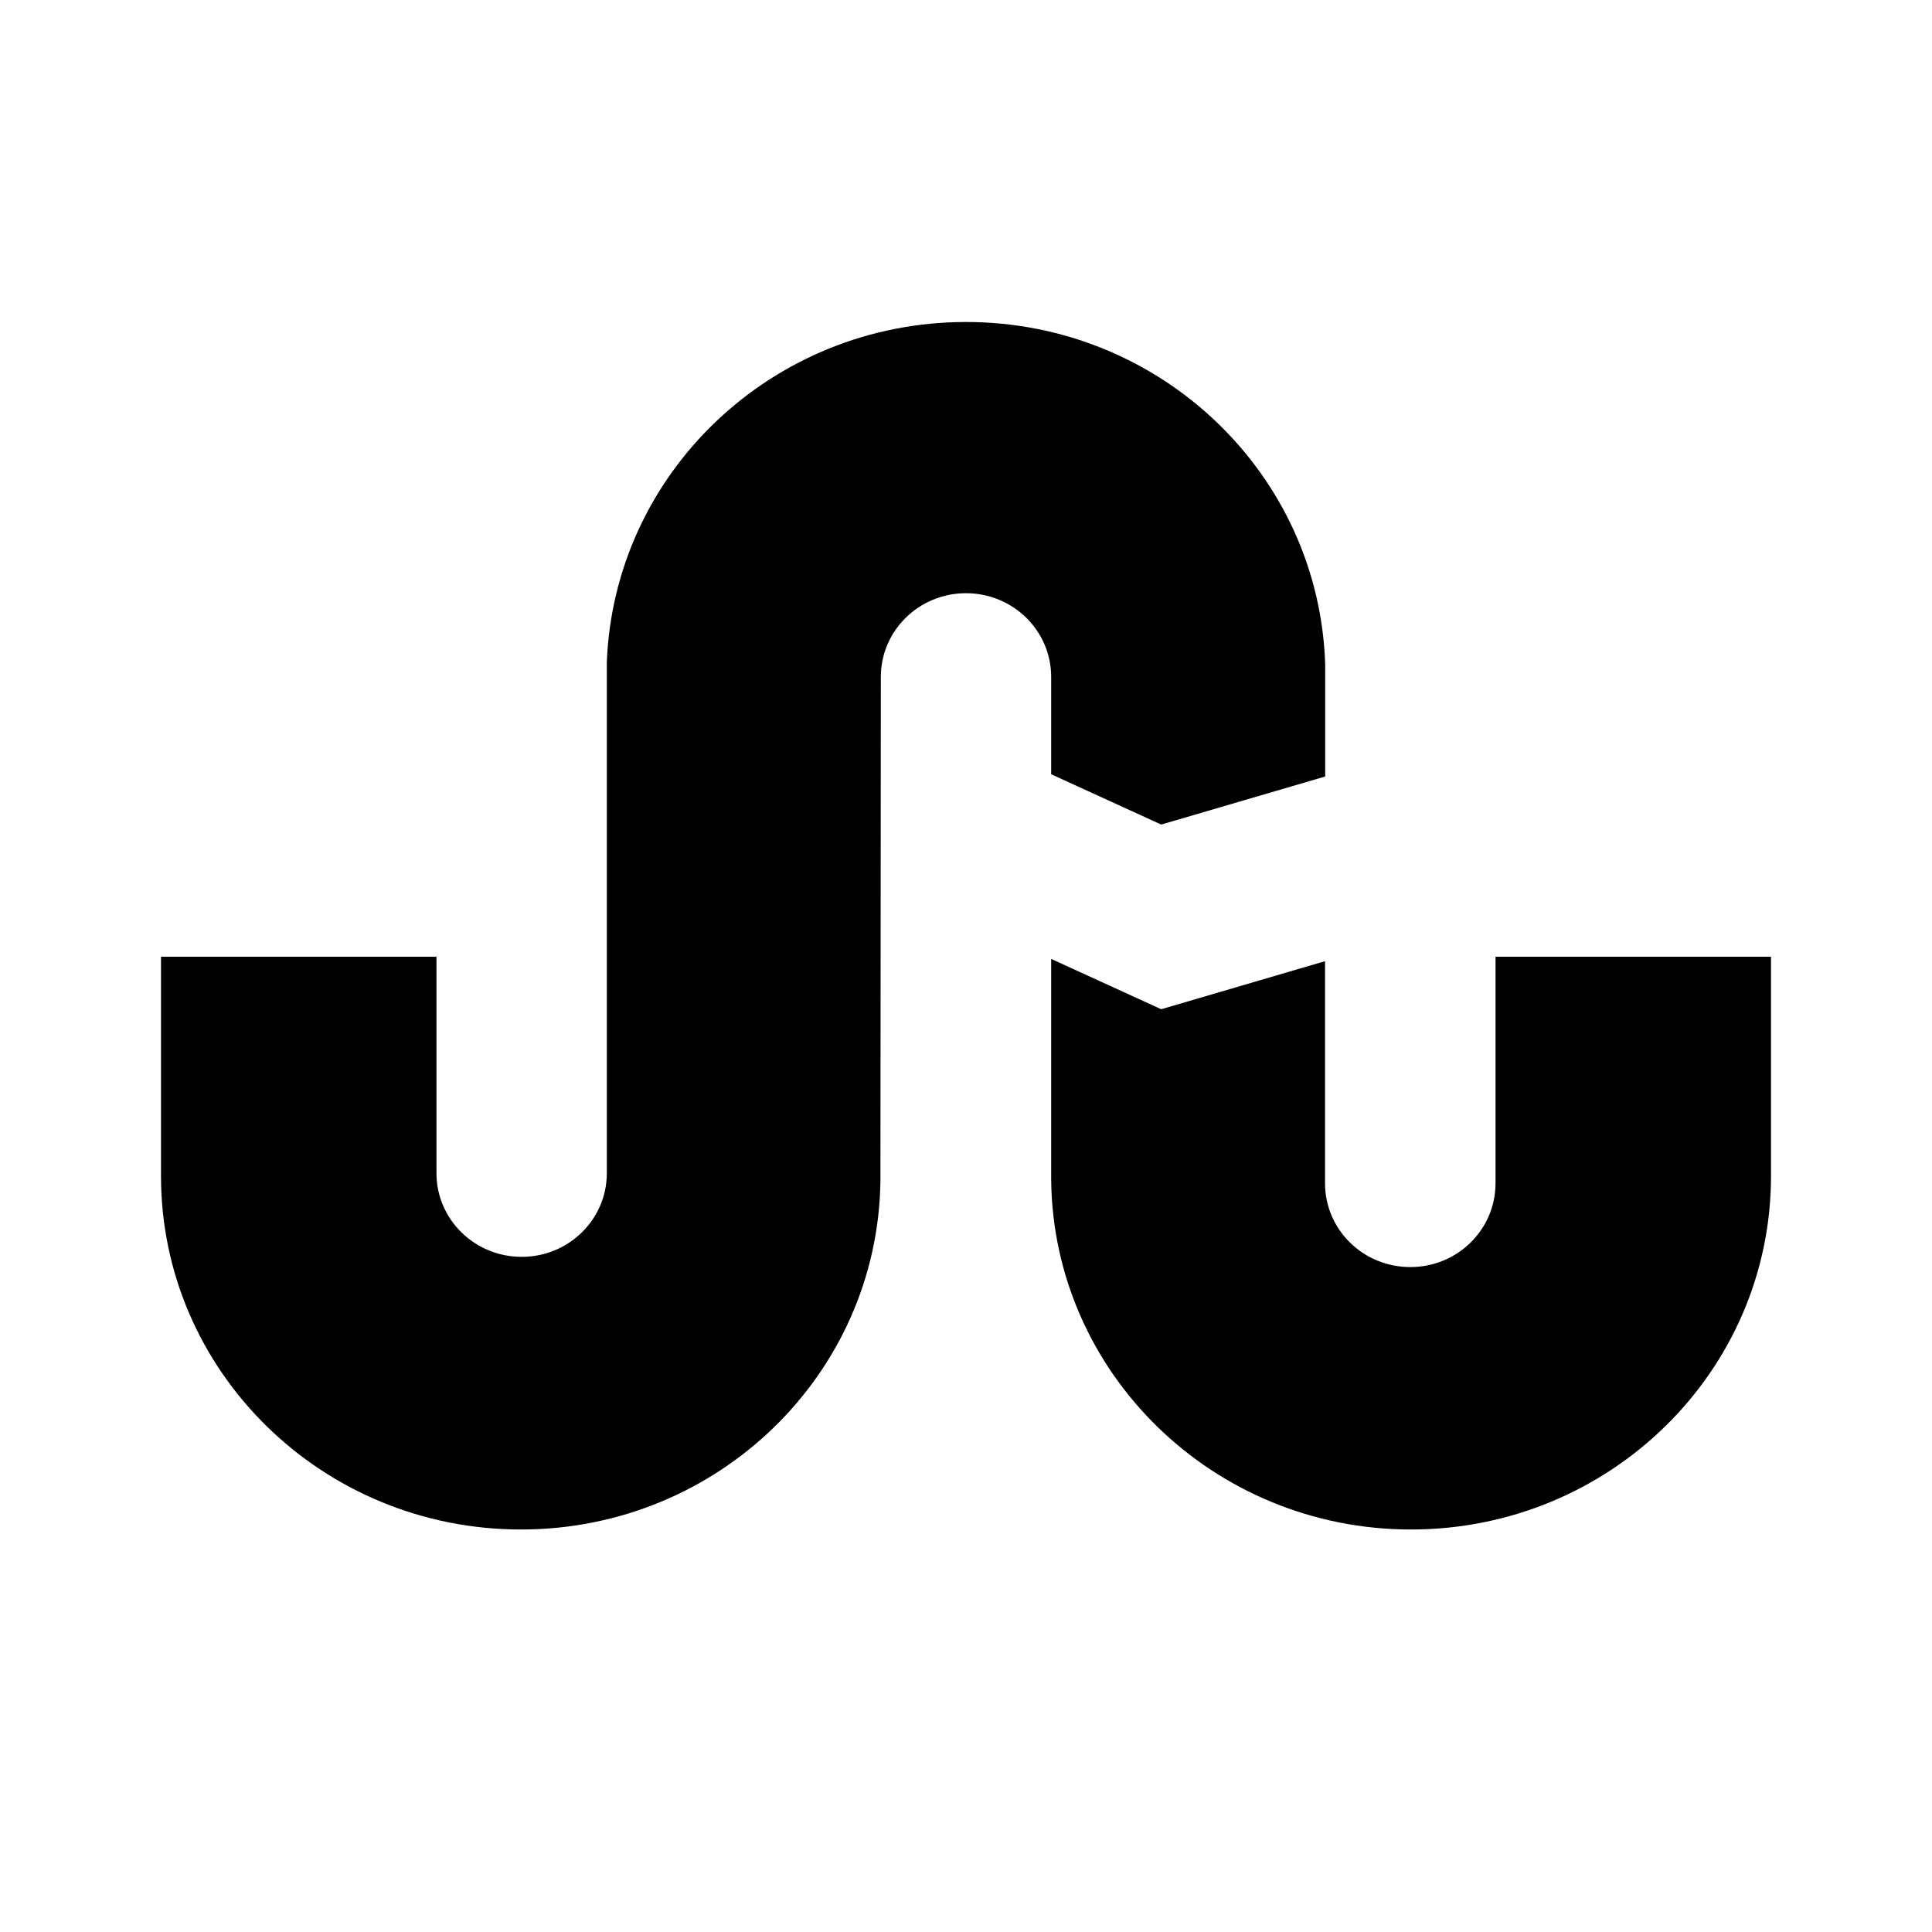
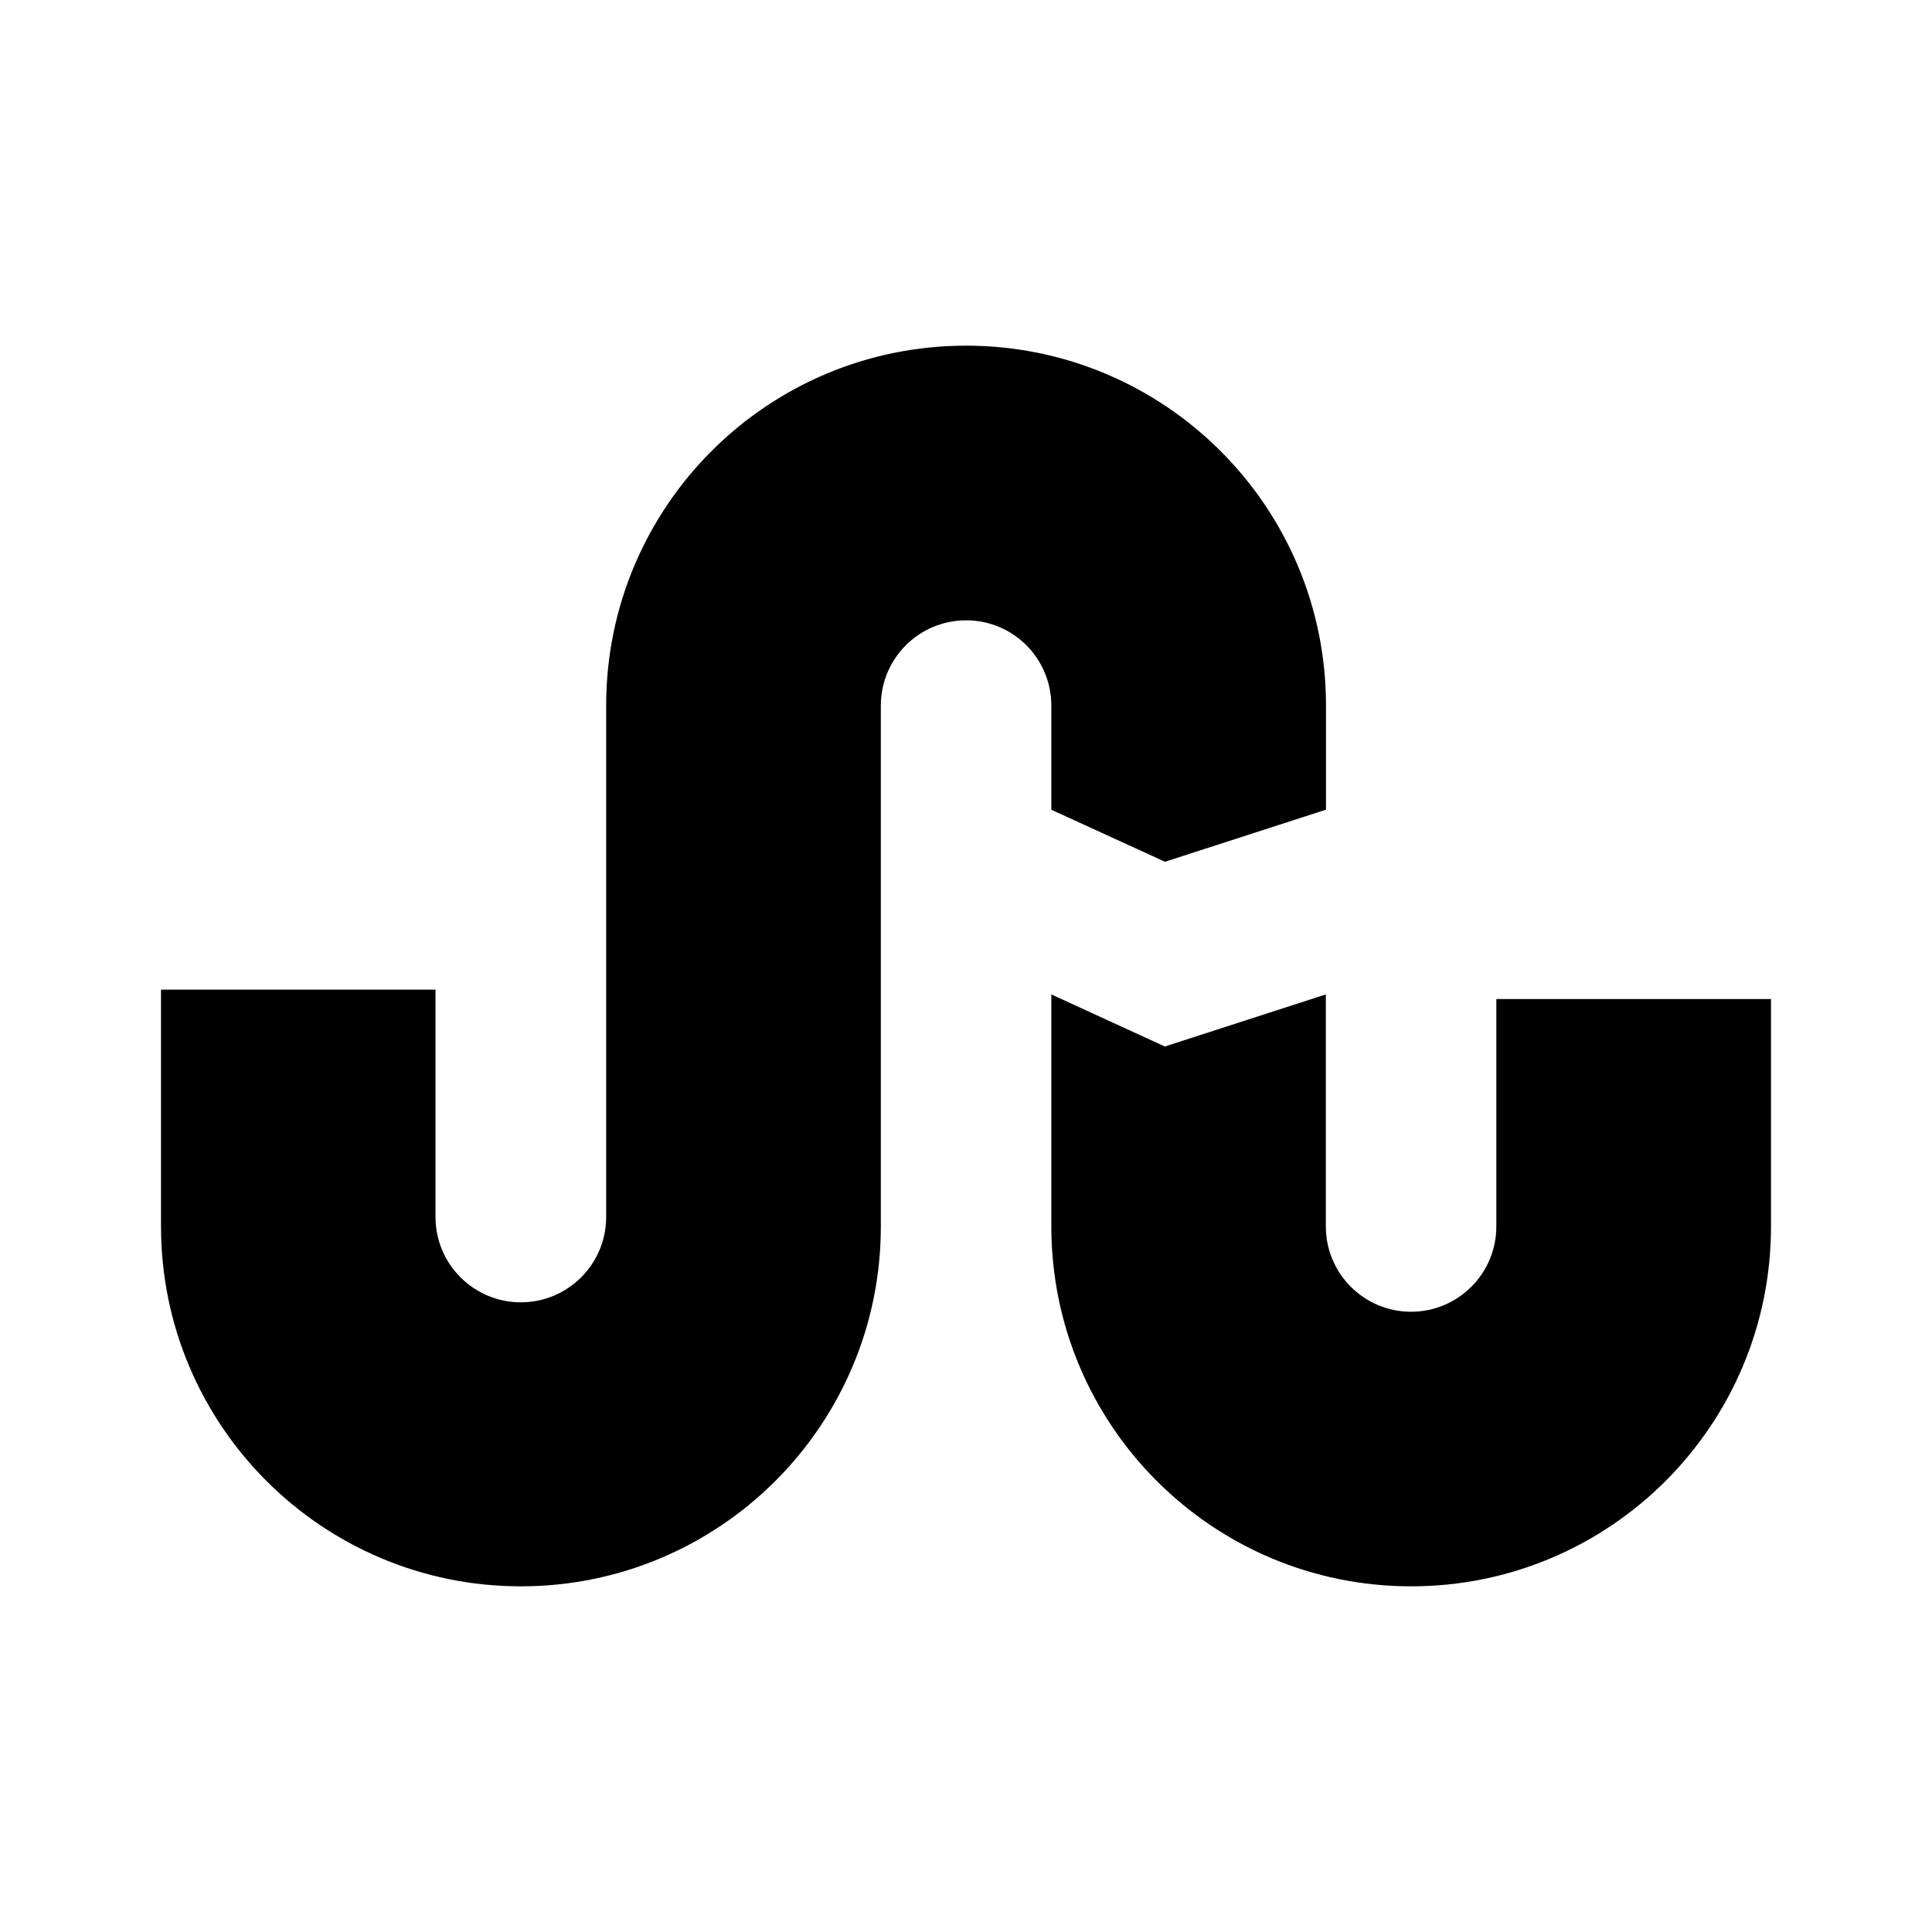
<svg xmlns="http://www.w3.org/2000/svg" viewBox="0 0 24 24">
  <rect x="0" fill="none" width="24" height="24" />
  <g>
-     <path d="M13.058 9.618l1.367.625 2.037-.597V8.258C16.39 5.895 14.422 4 12 4 9.585 4 7.625 5.882 7.538 8.232v6.343c0 .573-.473 1.038-1.058 1.038s-1.058-.467-1.058-1.038v-2.69H2v2.723C2 17.035 4.002 19 6.472 19c2.447 0 4.432-1.93 4.465-4.328l.005-6.263c0-.576.475-1.04 1.058-1.04s1.058.464 1.058 1.04v1.208zm5.52 2.267v2.813c0 .577-.473 1.042-1.058 1.042-.587 0-1.06-.465-1.06-1.042V11.94l-2.035.597-1.367-.625v2.738c.022 2.405 2.015 4.35 4.47 4.35C19.998 19 22 17.035 22 14.608v-2.723h-3.422z" />
+     <path d="M12 4.294c-2.47 0-4.47 2.002-4.47 4.47v6.354c0 .585-.475 1.06-1.06 1.06-.585 0-1.06-.475-1.06-1.06v-2.824H2v2.94c0 2.47 2.002 4.472 4.47 4.472 2.47 0 4.472-2.002 4.472-4.47v-6.47c0-.586.474-1.06 1.06-1.06s1.058.474 1.058 1.06v1.293l1.412.646 2-.647V8.764c0-2.47-2.003-4.47-4.472-4.47zm1.06 8.06v2.88c0 2.47 2 4.472 4.47 4.472S22 17.704 22 15.236V12.41h-3.412v2.825c0 .585-.474 1.06-1.06 1.06-.584 0-1.058-.475-1.058-1.06v-2.882l-2 .647-1.41-.647z" />
  </g>
</svg>
